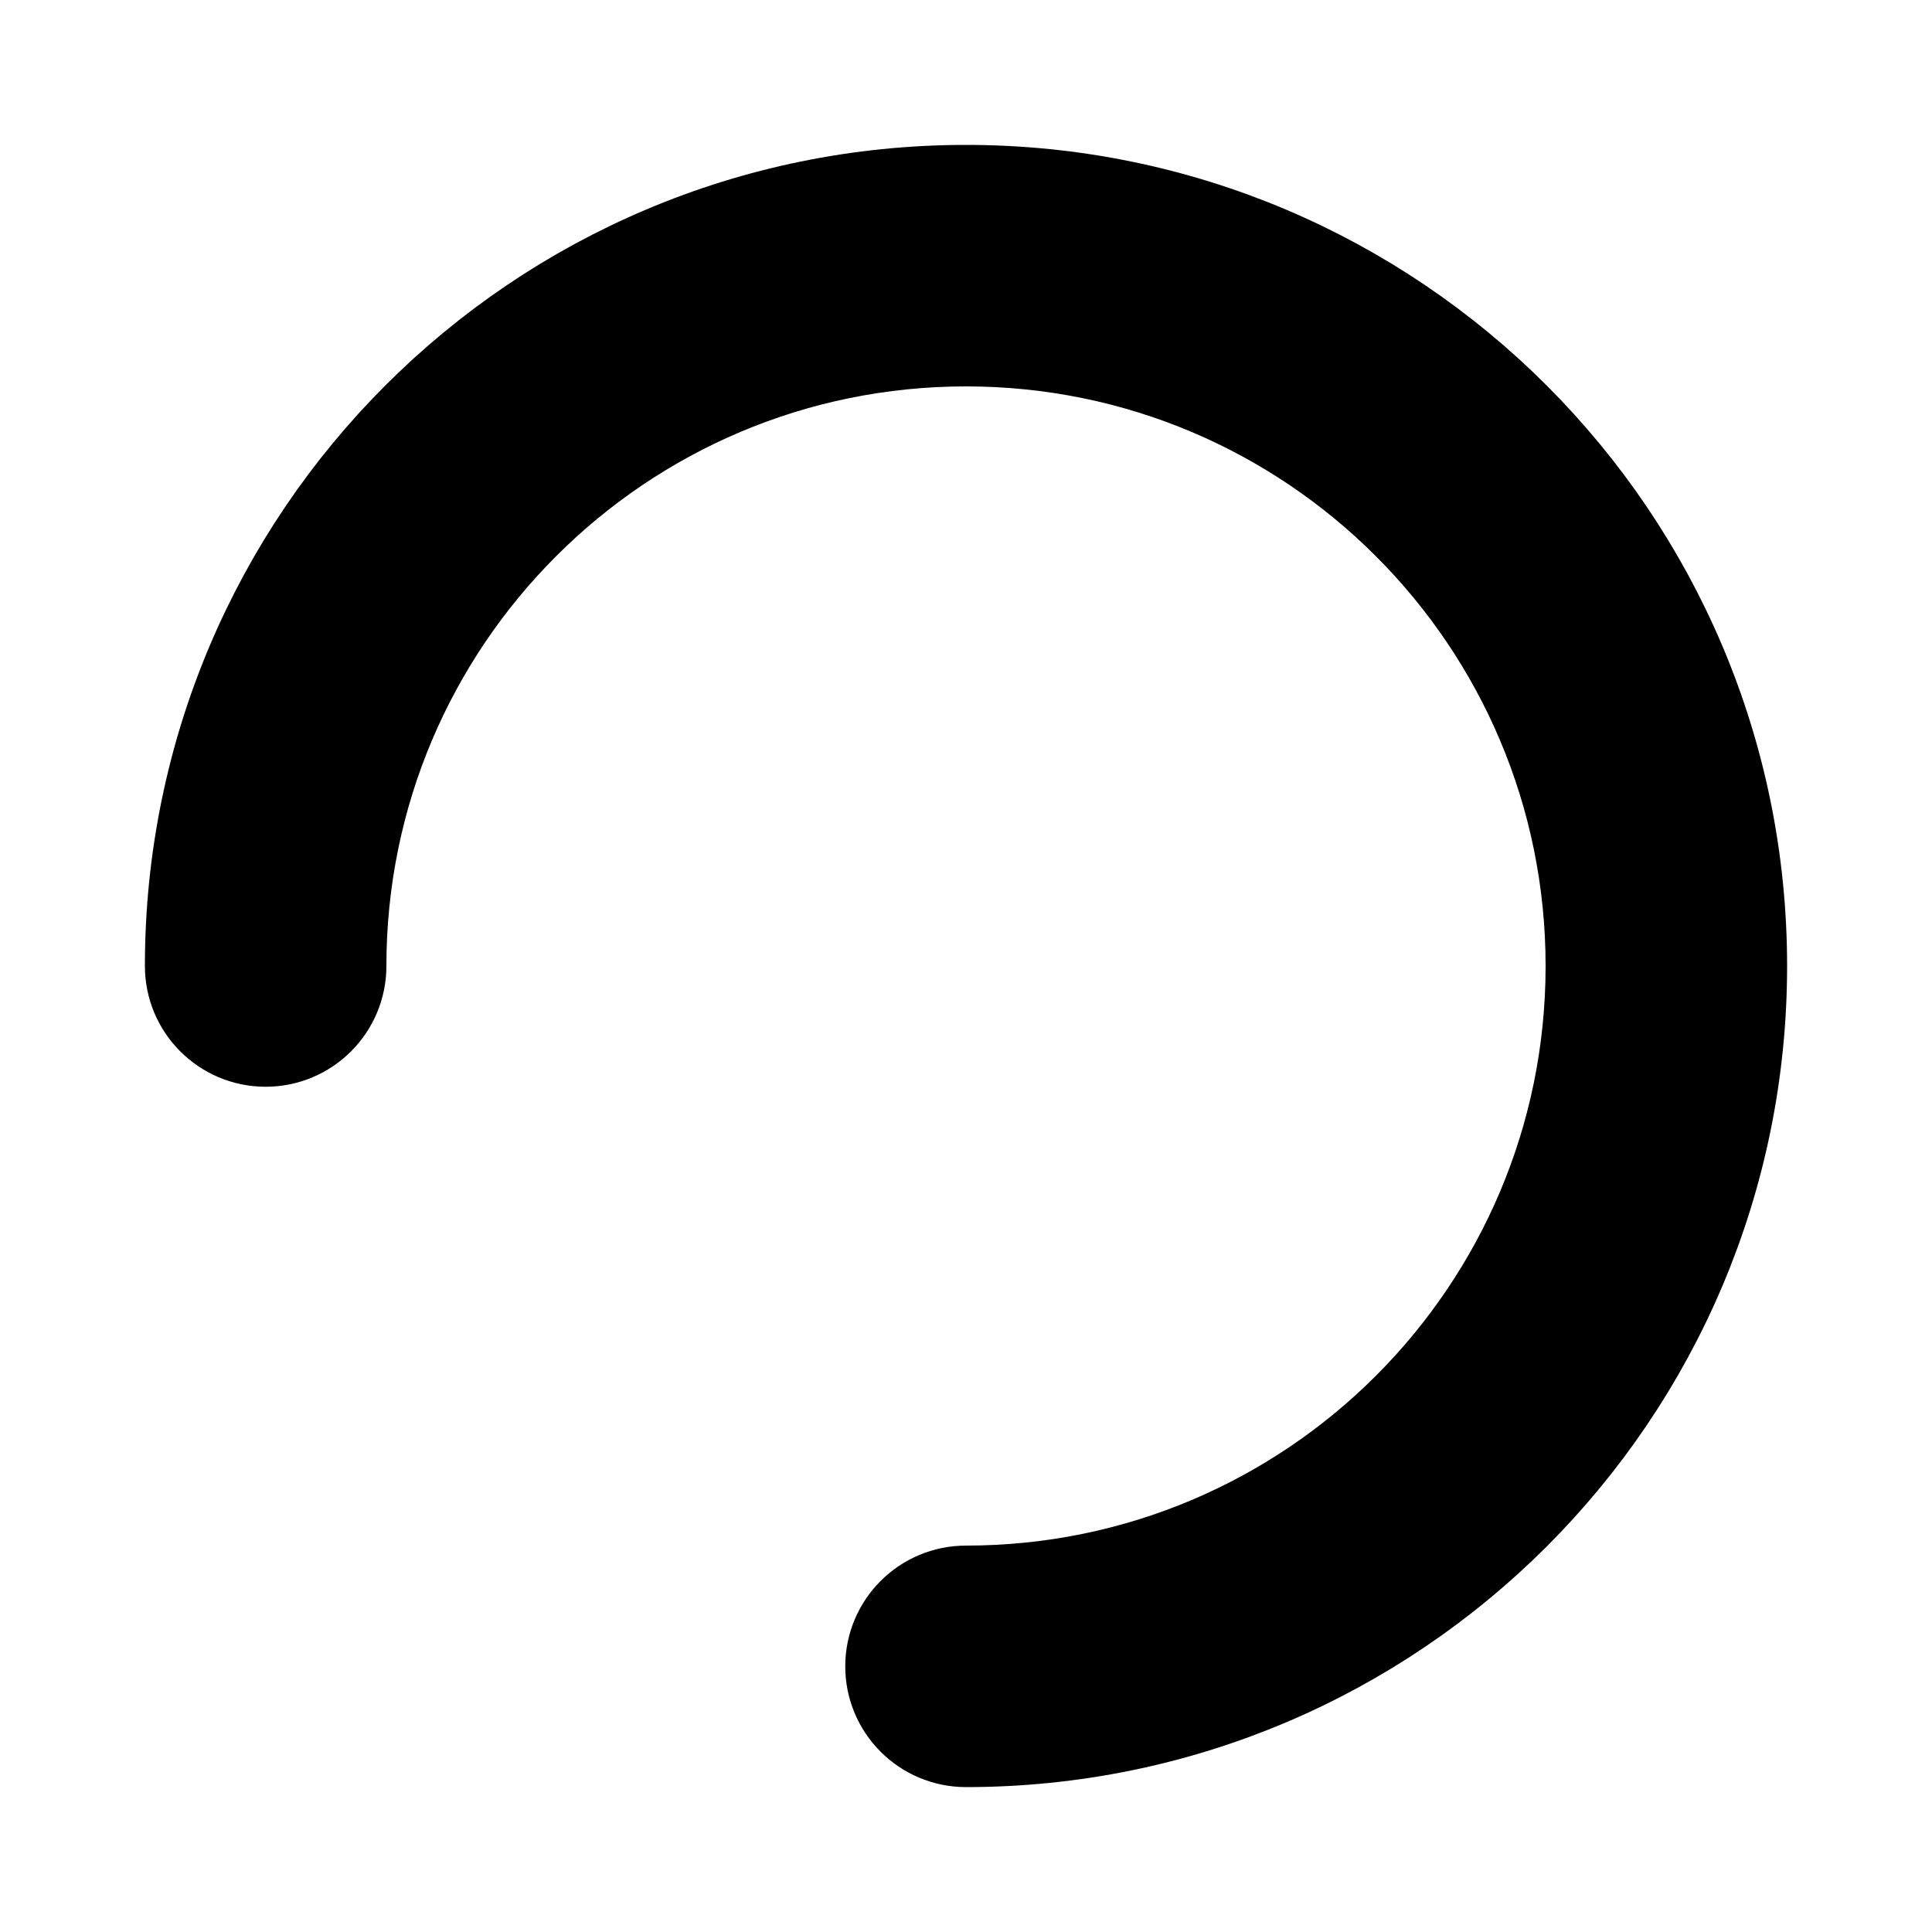
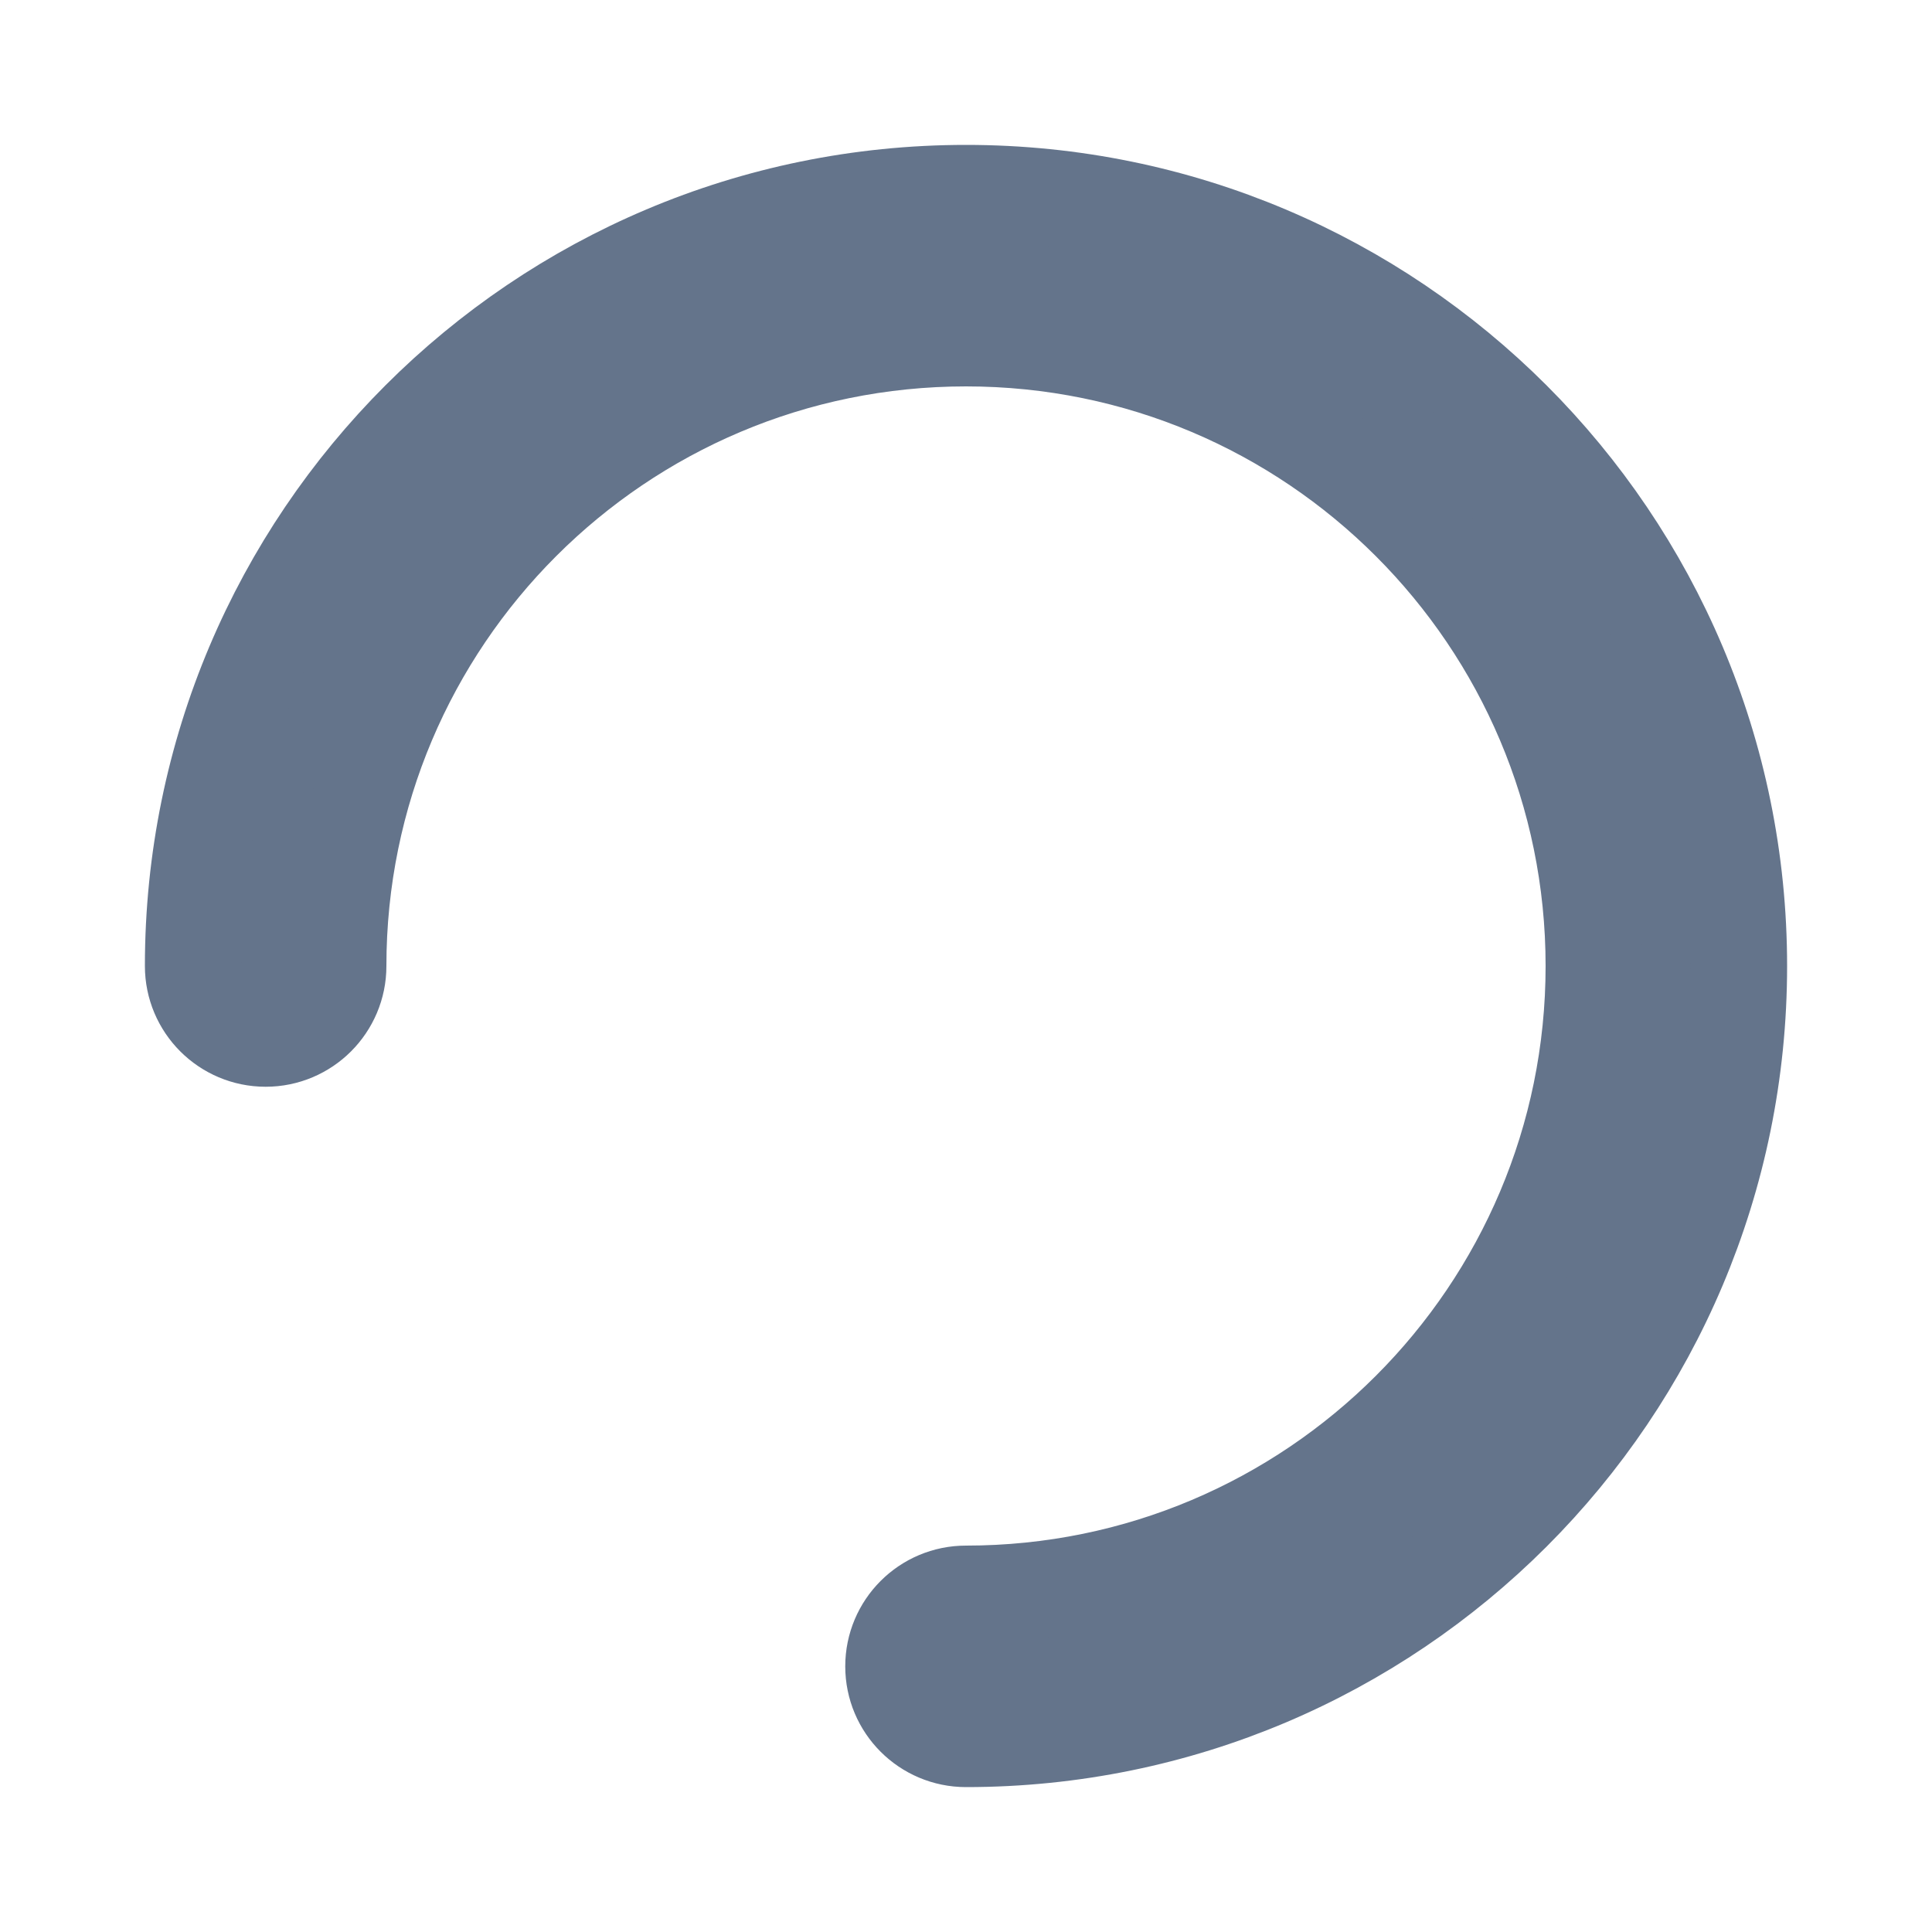
<svg xmlns="http://www.w3.org/2000/svg" width="800" height="800" viewBox="0 0 20 20">
-   <path d="M10 3.5A6.5 6.5 0 0 0 3.5 10 .75.75 0 0 1 2 10a8 8 0 1 1 8 8 .75.75 0 0 1 0-1.5 6.5 6.5 0 1 0 0-13Z" fill="currentColor" fill-rule="nonzero" stroke="currentColor" stroke-width="1" />
+   <path d="M10 3.5A6.5 6.5 0 0 0 3.5 10 .75.75 0 0 1 2 10a8 8 0 1 1 8 8 .75.75 0 0 1 0-1.5 6.5 6.5 0 1 0 0-13Z" fill="#64748B" fill-rule="nonzero" stroke="#64748B" stroke-width="1" />
</svg>
